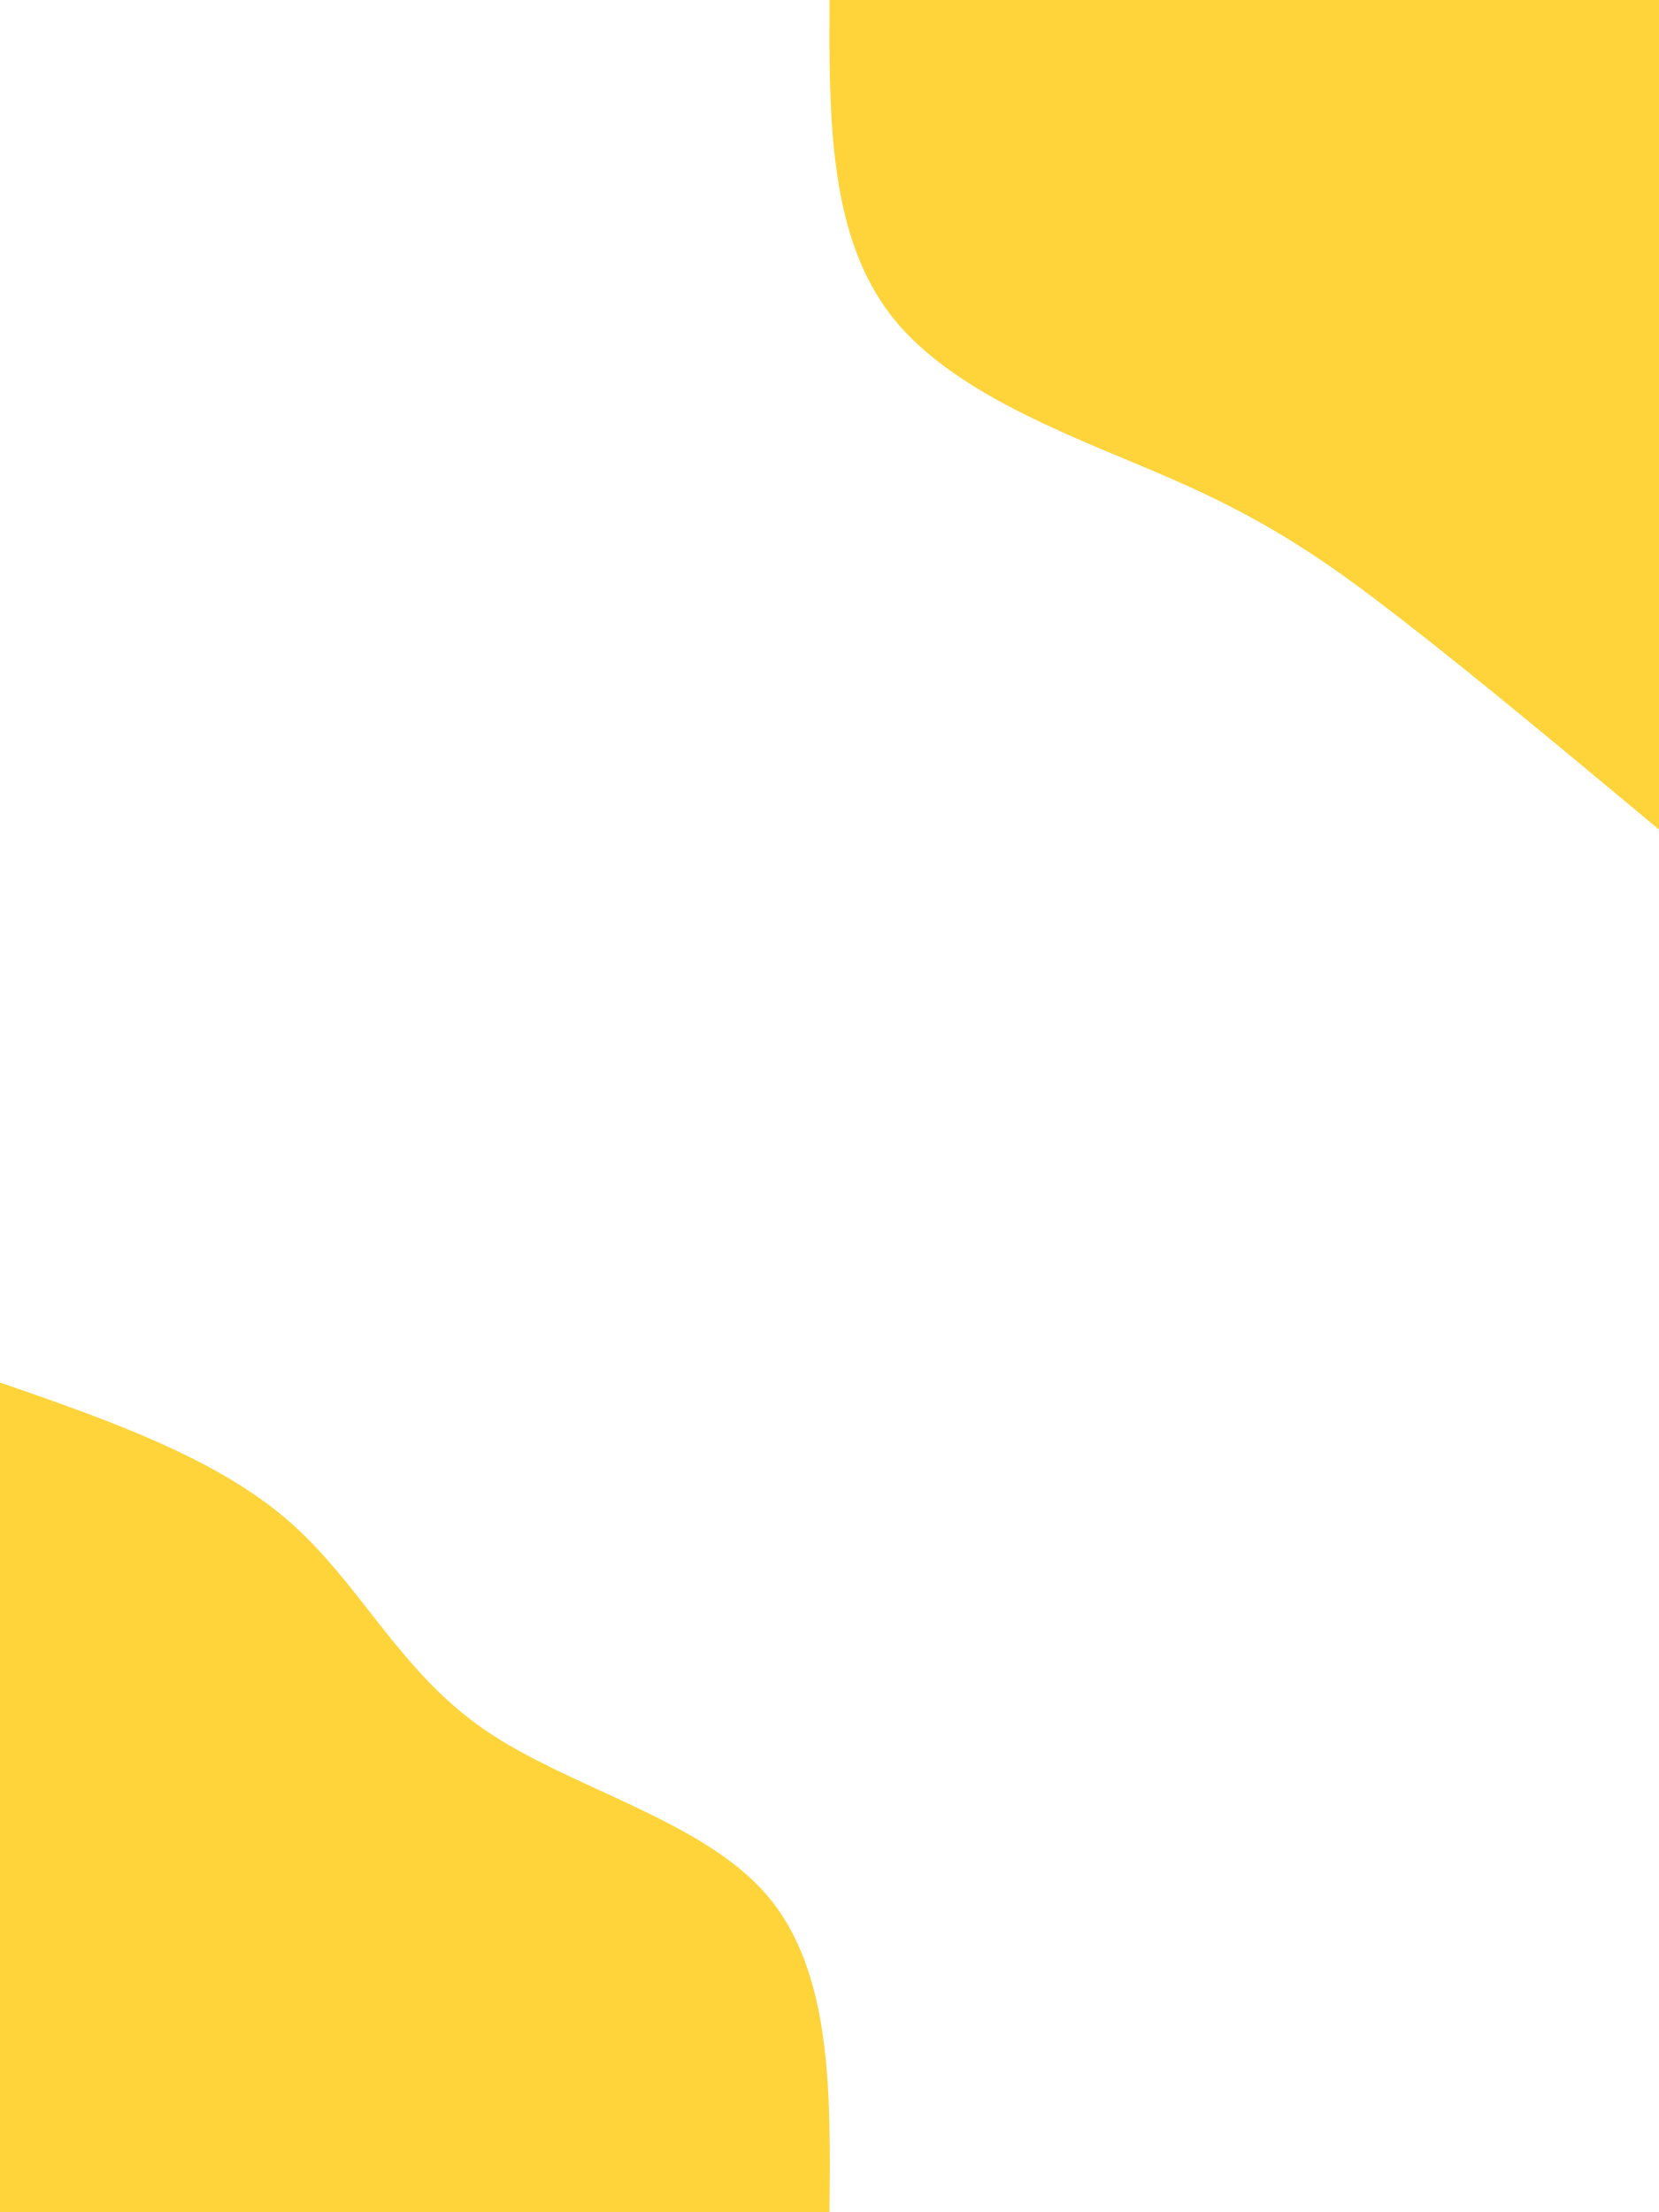
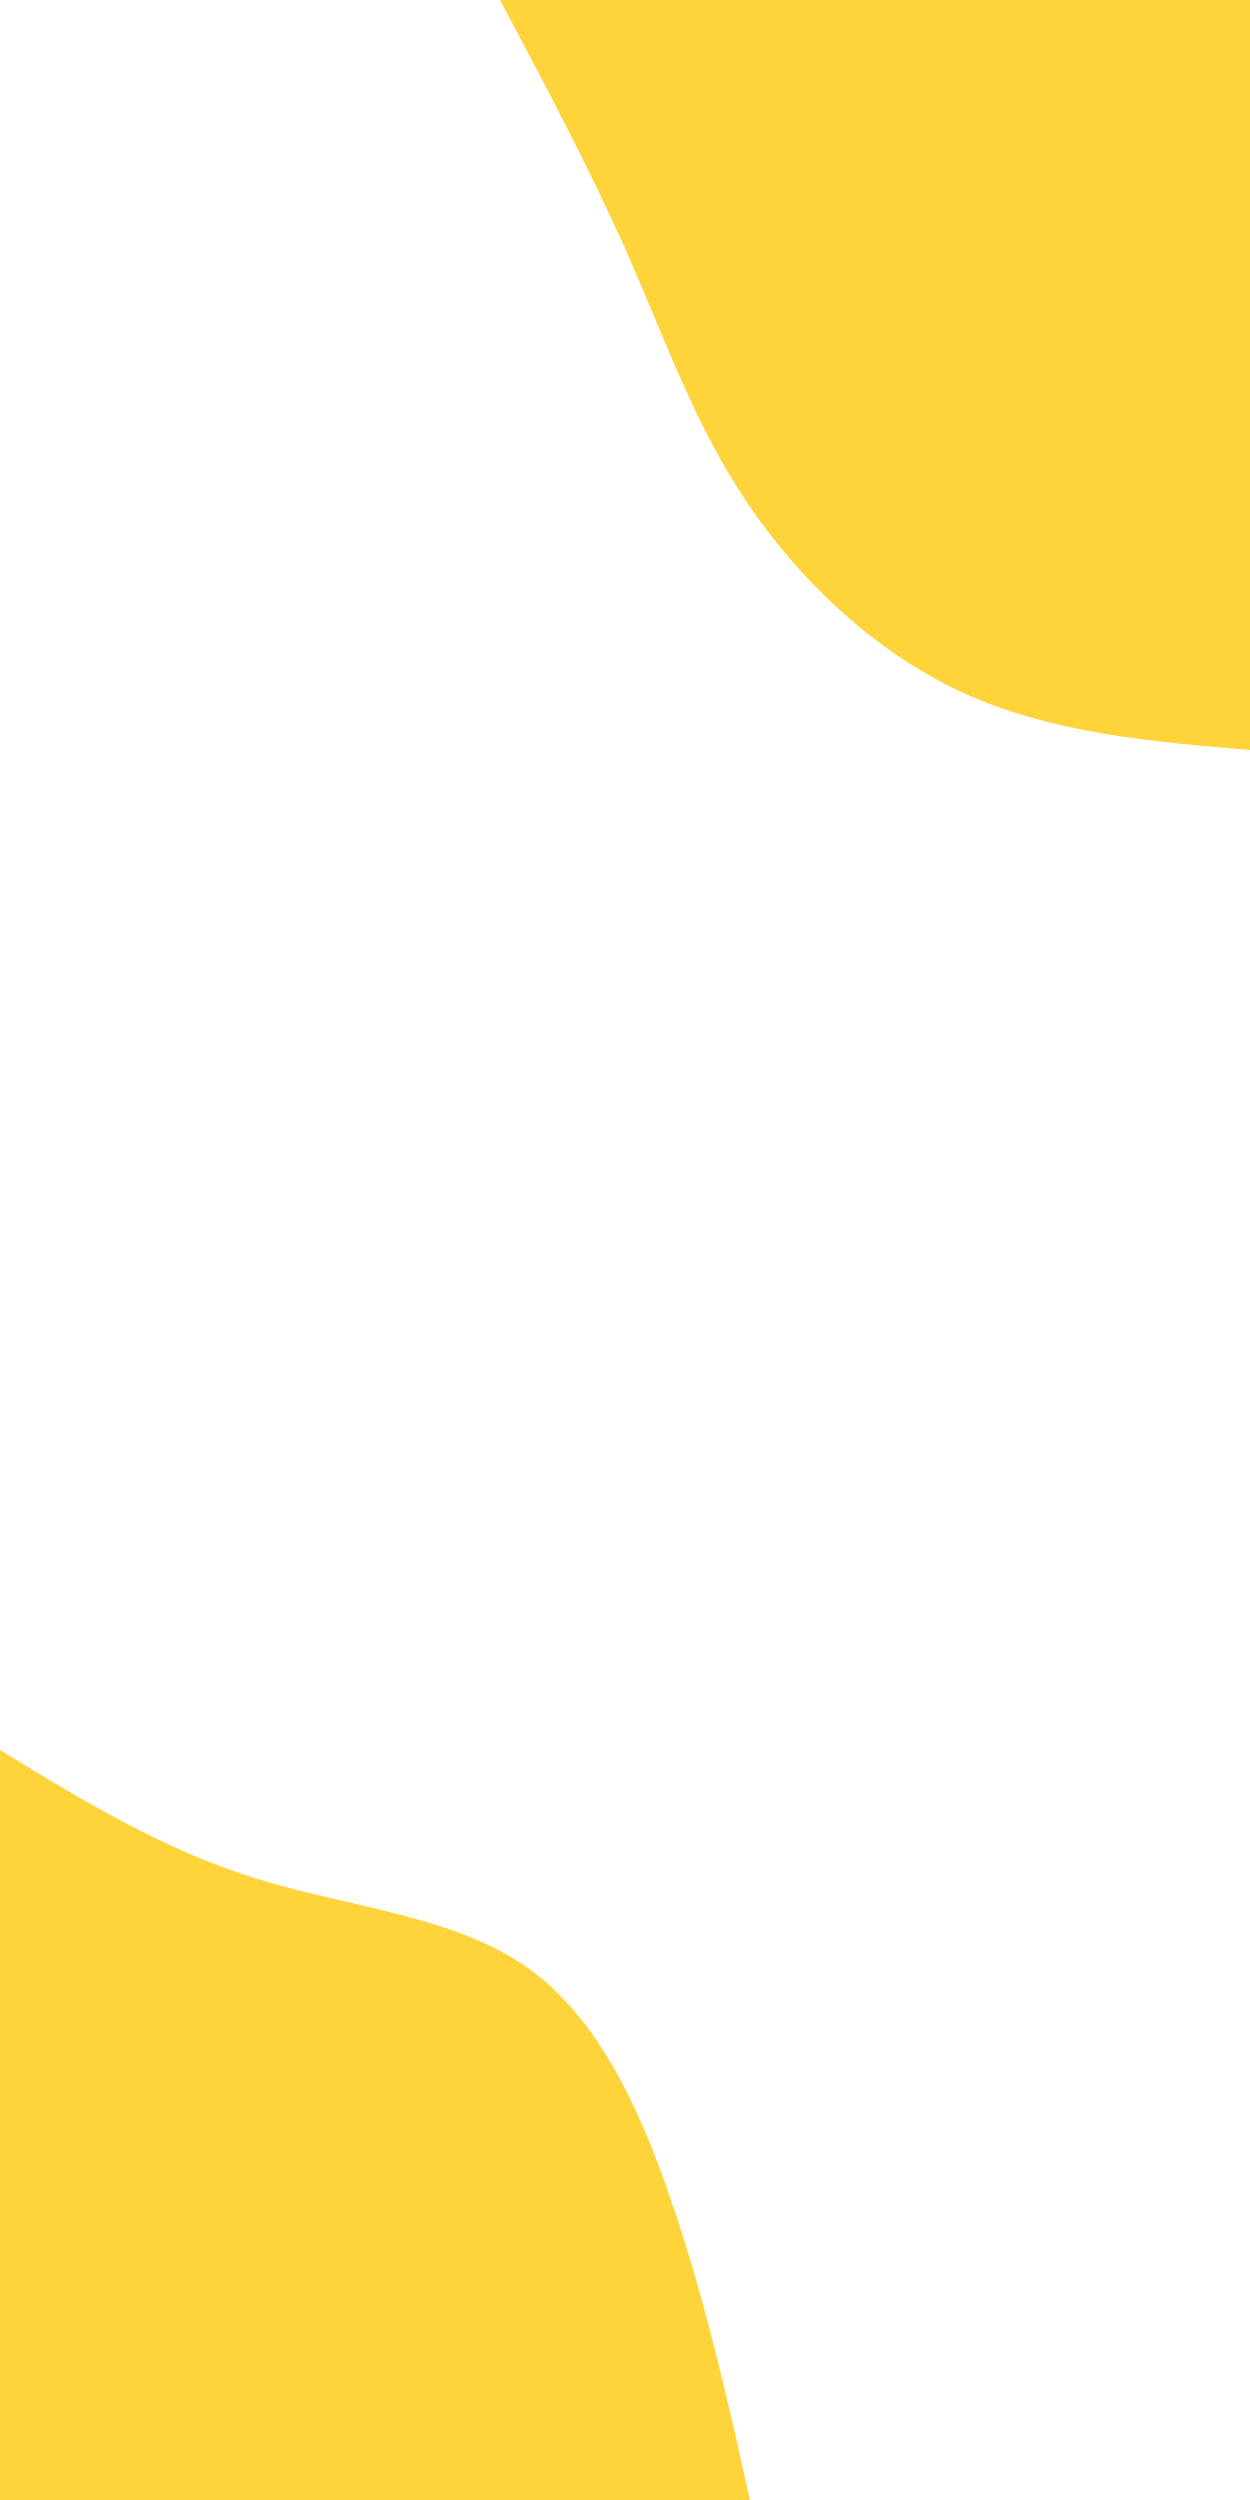
- <svg xmlns="http://www.w3.org/2000/svg" id="visual" viewBox="0 0 675 900" width="675" height="900" version="1.1">
-   <rect x="0" y="0" width="675" height="900" fill="#fff" />
+ <svg xmlns="http://www.w3.org/2000/svg" id="visual" viewBox="0 0 450 900" width="450" height="900" version="1.1">
+   <rect x="0" y="0" width="450" height="900" fill="#fff" />
  <defs>
    <linearGradient id="grad1_0" x1="0%" y1="0%" x2="100%" y2="100%">
      <stop offset="30%" stop-color="#ffffff" stop-opacity="1" />
      <stop offset="70%" stop-color="#ffffff" stop-opacity="1" />
    </linearGradient>
  </defs>
  <defs>
    <linearGradient id="grad2_0" x1="0%" y1="0%" x2="100%" y2="100%">
      <stop offset="30%" stop-color="#ffffff" stop-opacity="1" />
      <stop offset="70%" stop-color="#ffffff" stop-opacity="1" />
    </linearGradient>
  </defs>
-   <g transform="translate(675, 0)">
-     <path d="M0 337.5C-37.1 306.6 -74.2 275.7 -104.5 252.2C-134.7 228.7 -158.1 212.6 -195.9 195.9C-233.6 179.2 -285.8 161.9 -311.8 129.2C-337.8 96.4 -337.7 48.2 -337.5 0L0 0Z" fill="#ffd43b" />
+   <g transform="translate(450, 0)">
+     <path d="M0 270C-35.9 267 -71.7 263.9 -103.3 249.4C-134.9 234.9 -162.2 209 -181 181C-199.8 153.1 -210.2 123.1 -223.6 92.6C-237 62.1 -253.5 31.1 -270 0L0 0Z" fill="#ffd43b" />
  </g>
  <g transform="translate(0, 900)">
-     <path d="M0 -337.5C43.6 -322.4 87.1 -307.2 116.7 -281.8C146.3 -256.4 161.9 -220.7 196.6 -196.6C231.3 -172.5 285.1 -160 311.8 -129.2C338.5 -98.3 338 -49.2 337.5 0L0 0Z" fill="#ffd43b" />
+     <path d="M0 -270C29.4 -252 58.9 -234 92.6 -223.6C126.3 -213.2 164.3 -210.3 190.9 -190.9C217.5 -171.5 232.6 -135.6 243.9 -101C255.2 -66.5 262.6 -33.2 270 0L0 0Z" fill="#ffd43b" />
  </g>
</svg>
